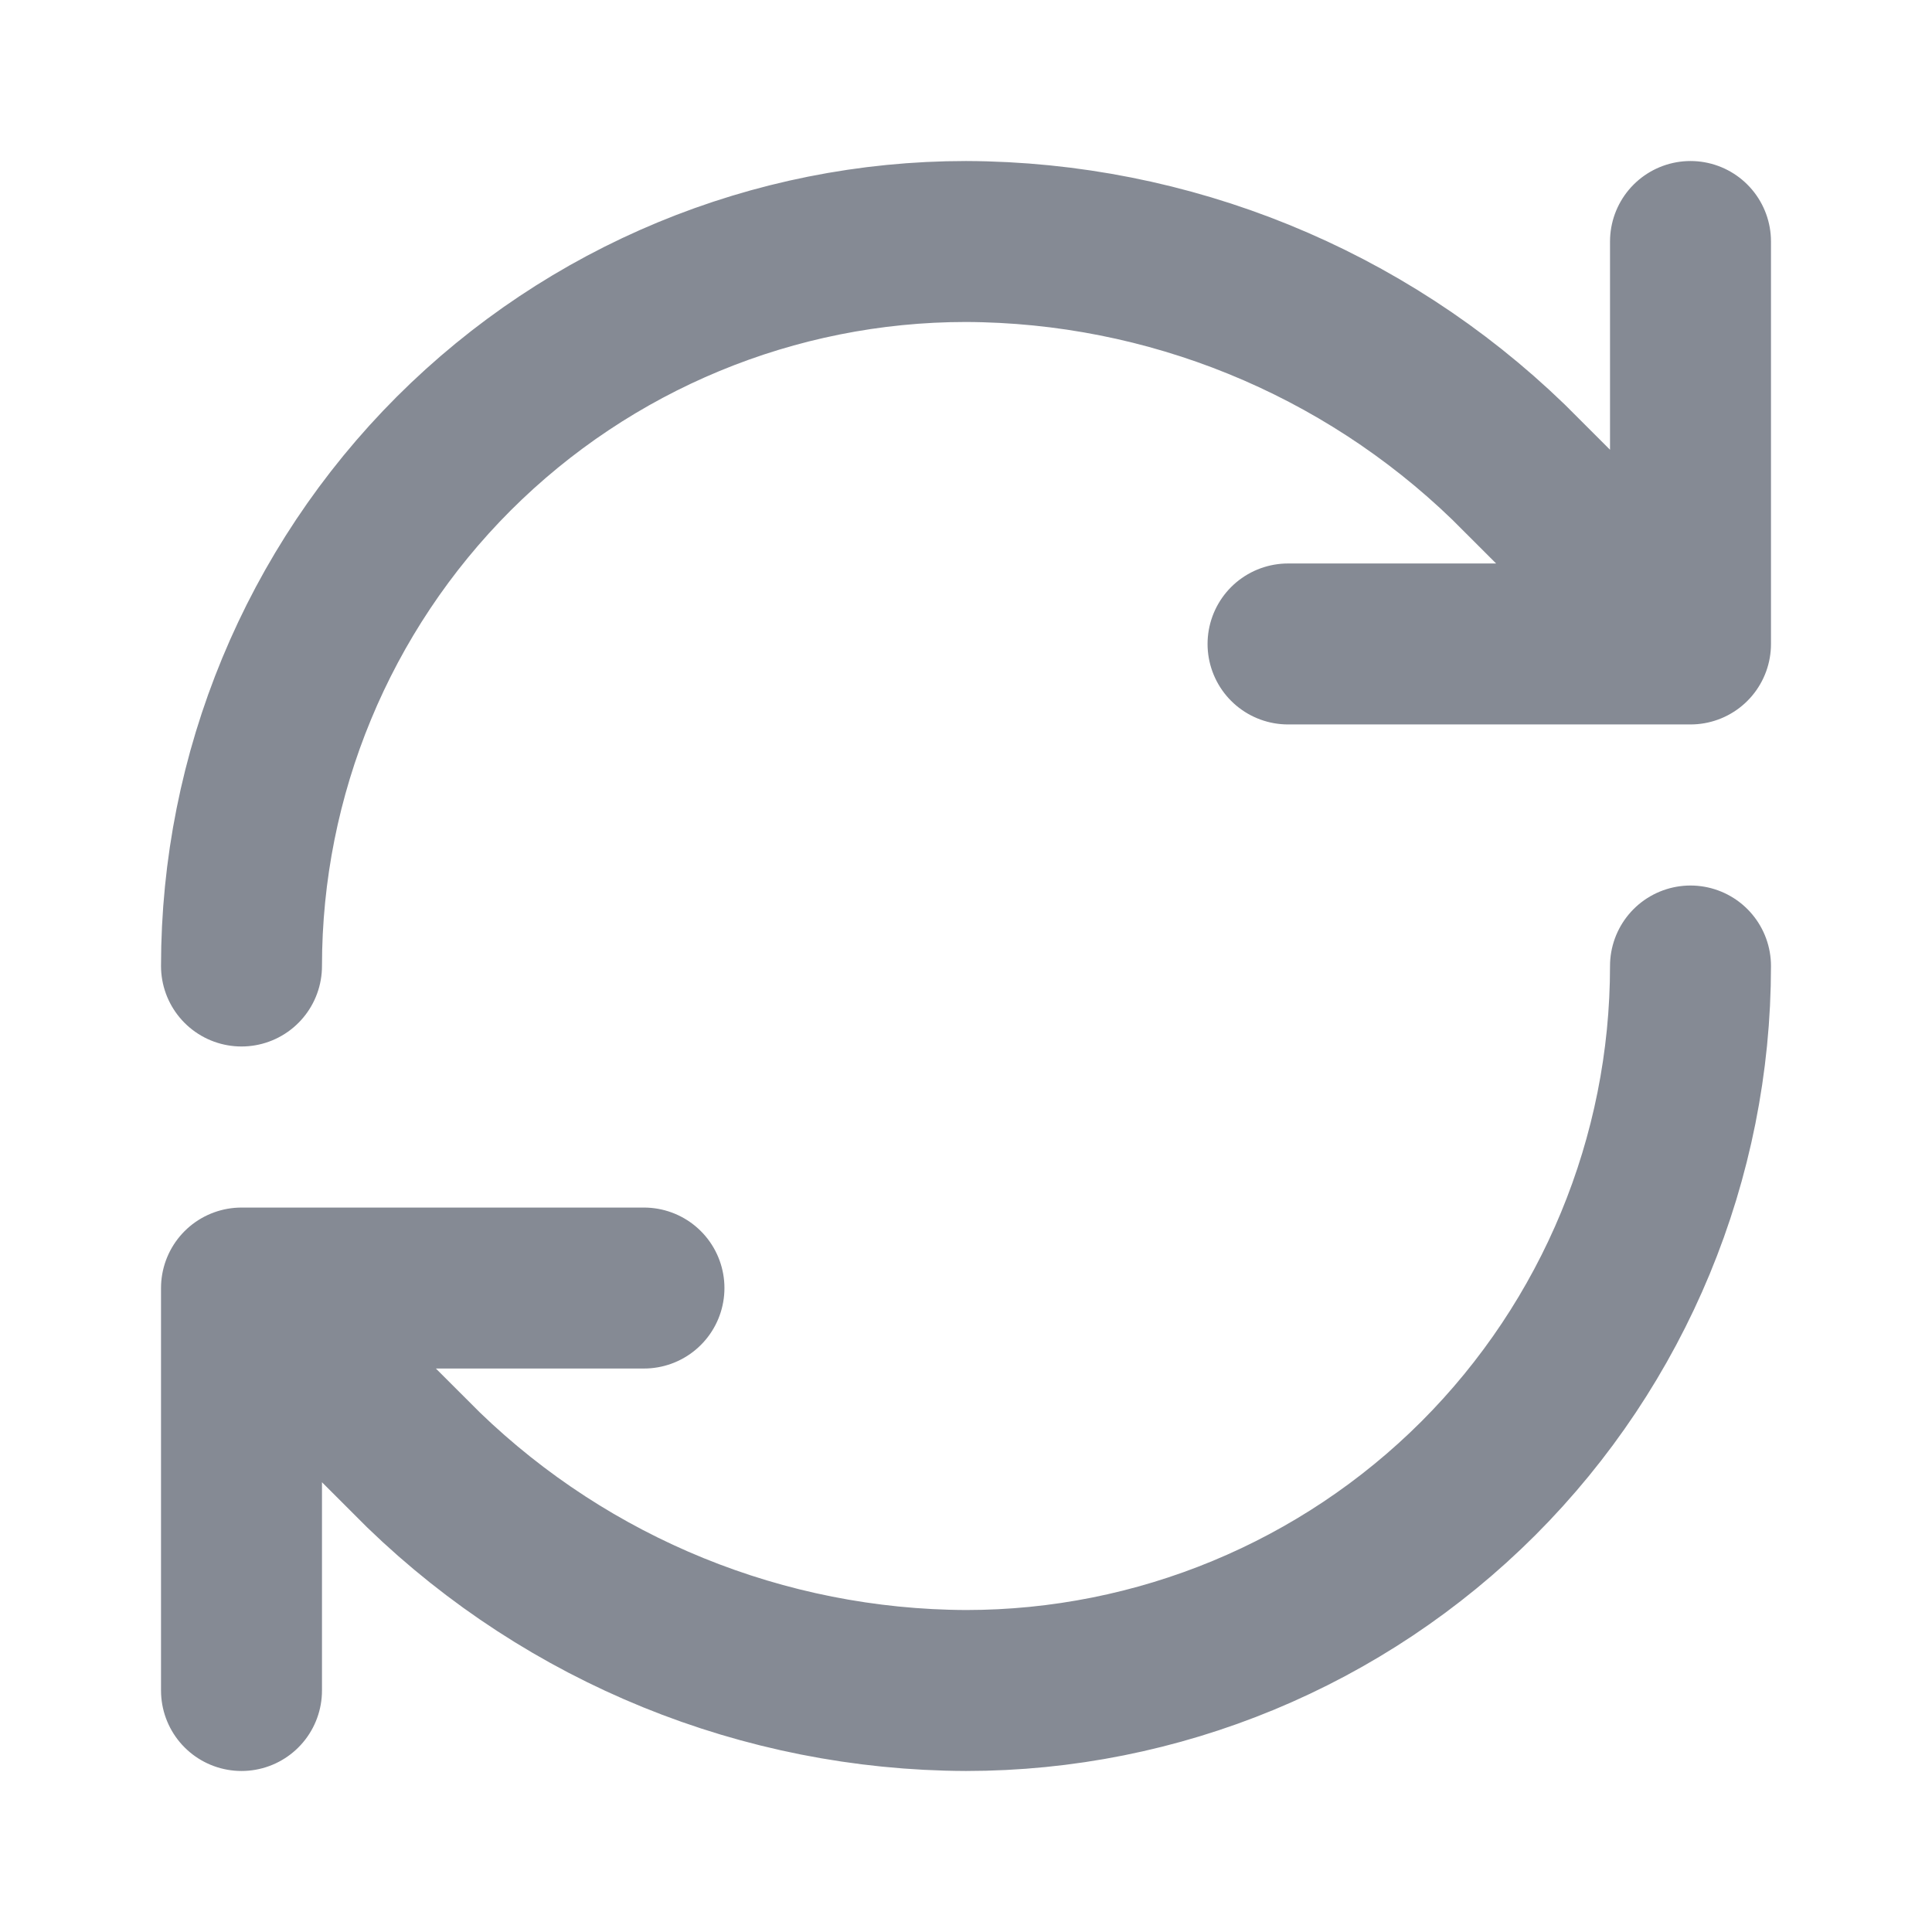
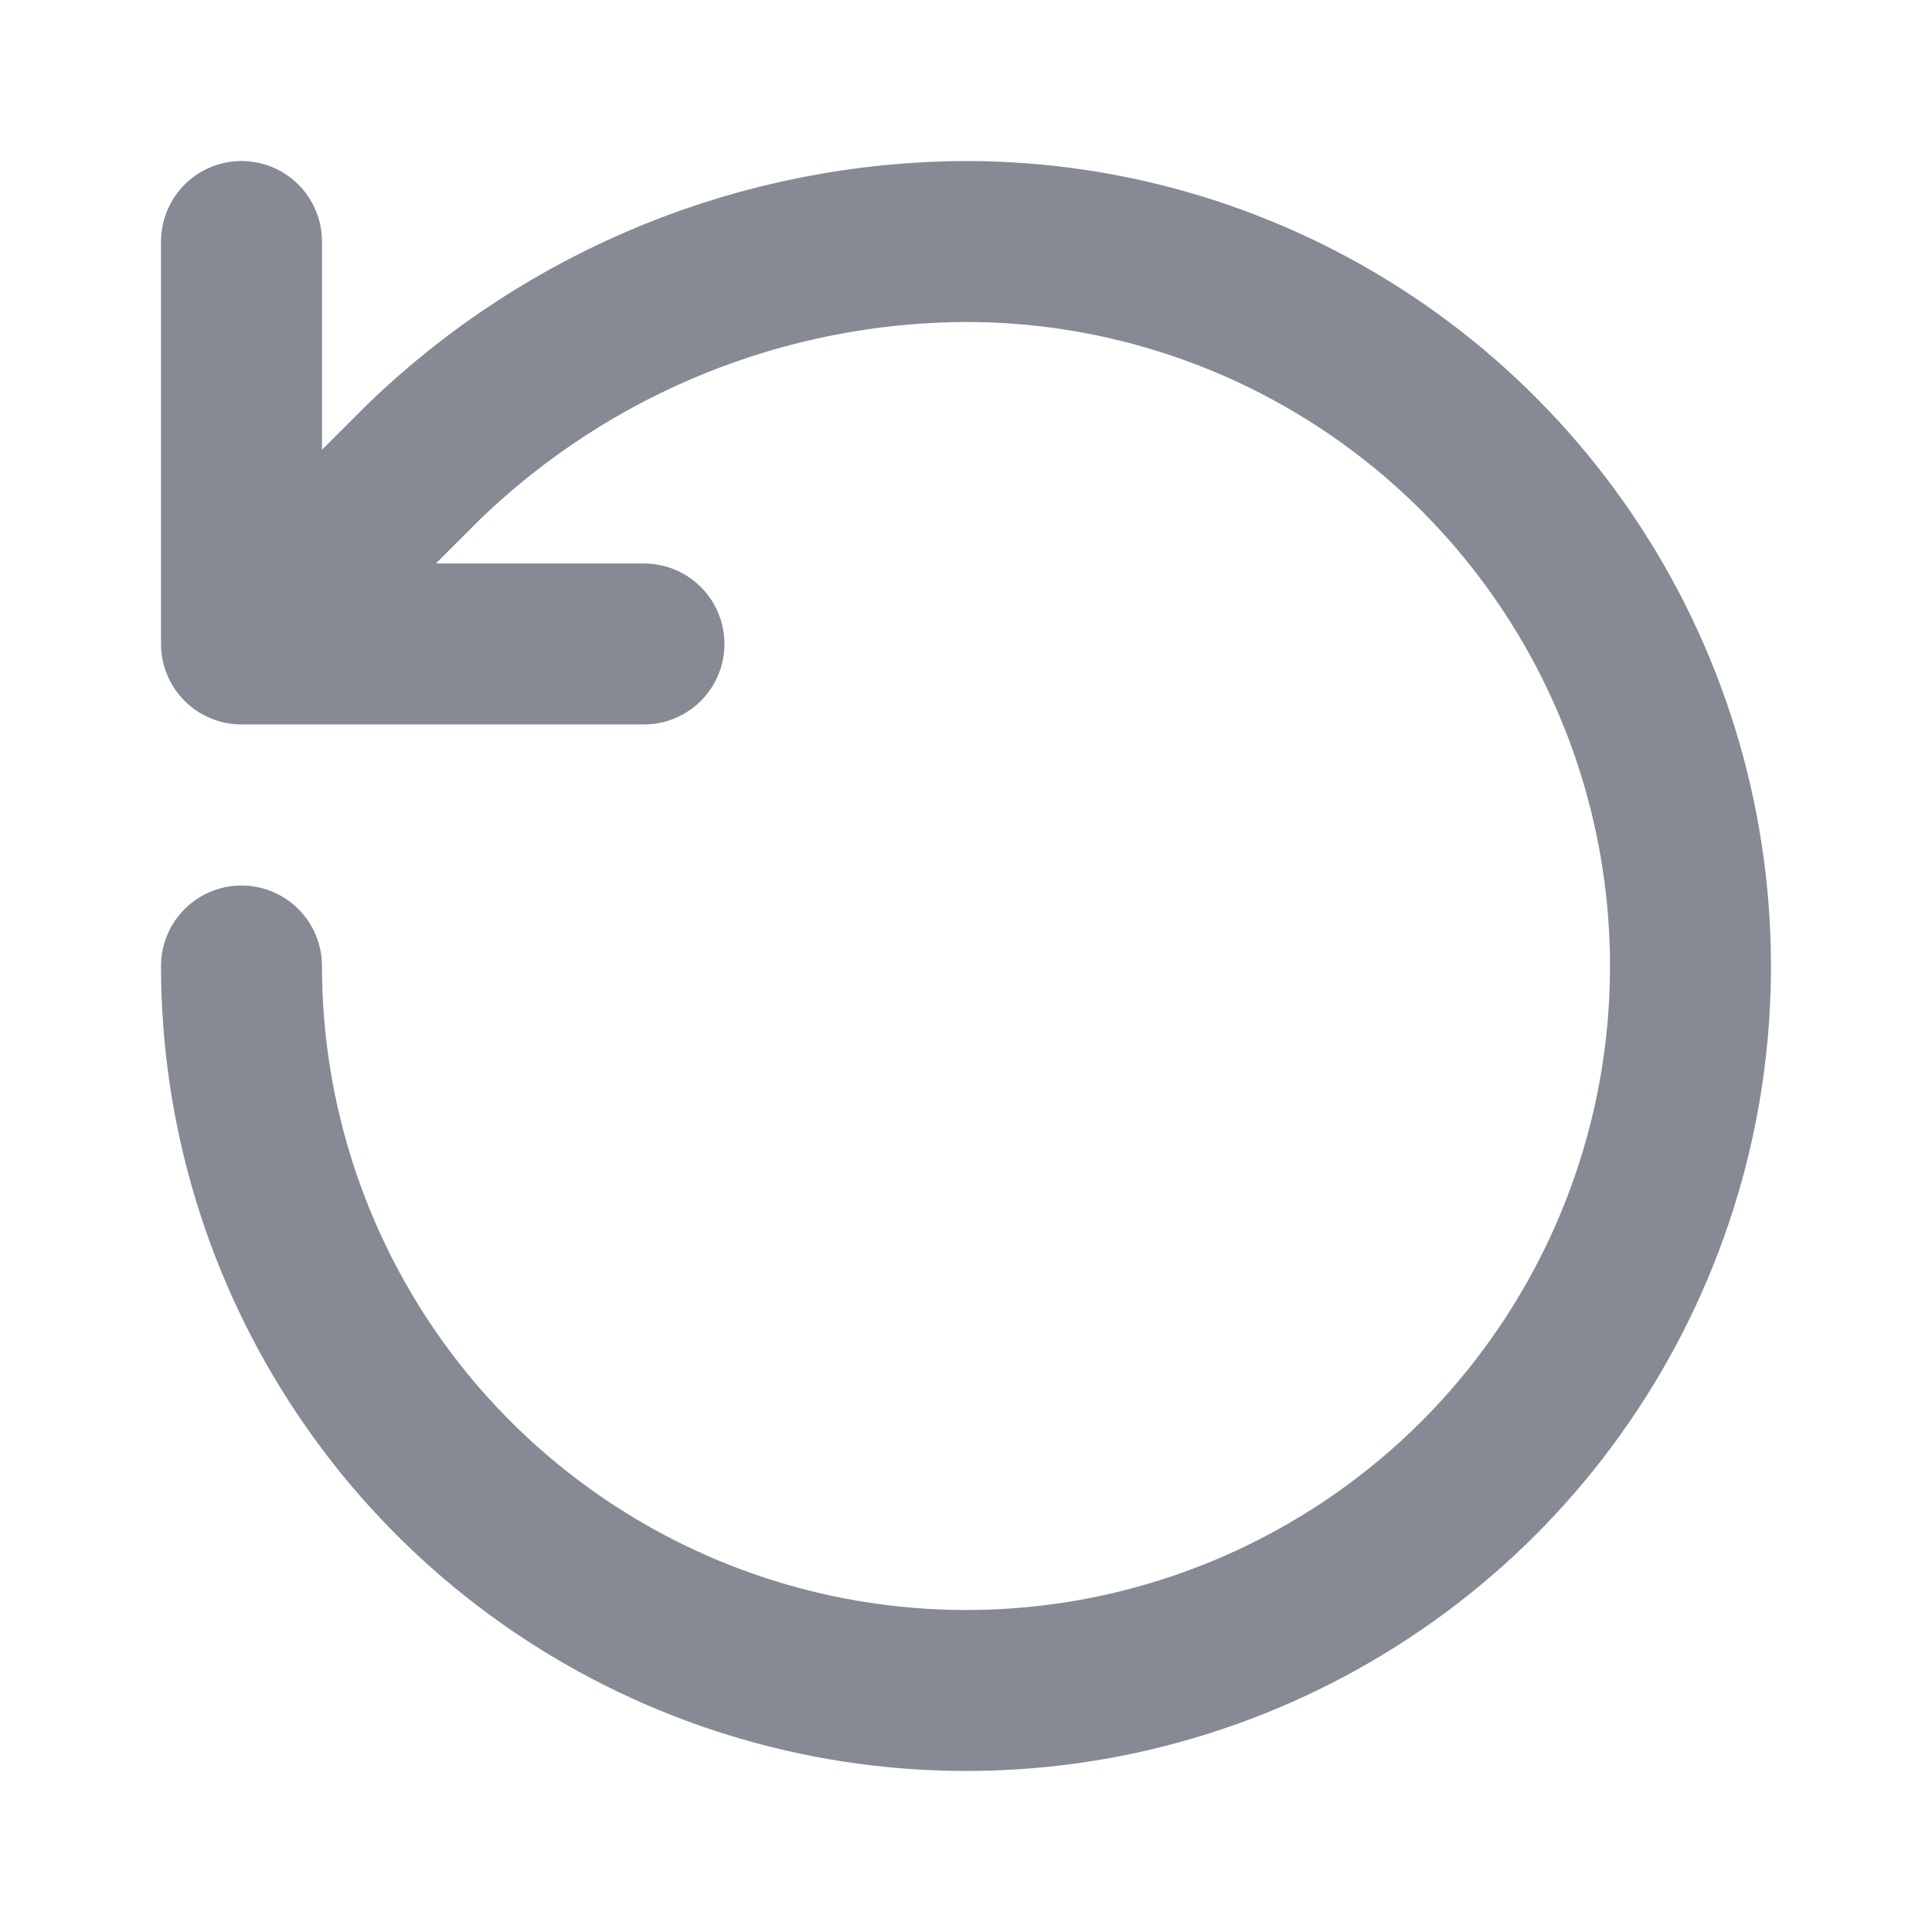
- <svg xmlns="http://www.w3.org/2000/svg" preserveAspectRatio="none" overflow="visible" style="display:block" width="16" height="16" viewBox="0 0 16 16" fill="none">
-   <g id="lucide/refresh-cw">
-     <path id="Vector" d="M2 8C2 6.409 2.632 4.883 3.757 3.757C4.883 2.632 6.409 2 8 2C9.677 2.006 11.287 2.661 12.493 3.827L14 5.333M10.667 5.333H14V2M14 8C14 9.591 13.368 11.117 12.243 12.243C11.117 13.368 9.591 14 8 14C6.323 13.994 4.713 13.339 3.507 12.173L2 10.667M2 14V10.667H5.333" stroke="#858A94" stroke-width="1.333" stroke-linecap="round" stroke-linejoin="round" />
+ <svg xmlns="http://www.w3.org/2000/svg" preserveAspectRatio="none" overflow="visible" style="display: block;" width="16" height="16" viewBox="0 0 16 16" fill="none">
+   <g id="lucide/rotate-ccw">
+     <path id="Vector" d="M2 8C2 9.187 2.352 10.347 3.011 11.333C3.67 12.32 4.608 13.089 5.704 13.543C6.8 13.997 8.007 14.116 9.171 13.885C10.334 13.653 11.403 13.082 12.243 12.243C13.082 11.403 13.653 10.334 13.885 9.171C14.116 8.007 13.997 6.8 13.543 5.704C13.089 4.608 12.32 3.67 11.333 3.011C10.347 2.352 9.187 2 8 2C6.323 2.006 4.713 2.661 3.507 3.827L2 5.333M5.333 5.333H2V2" stroke="#858A94" stroke-width="1.333" stroke-linecap="round" stroke-linejoin="round" />
  </g>
</svg>
